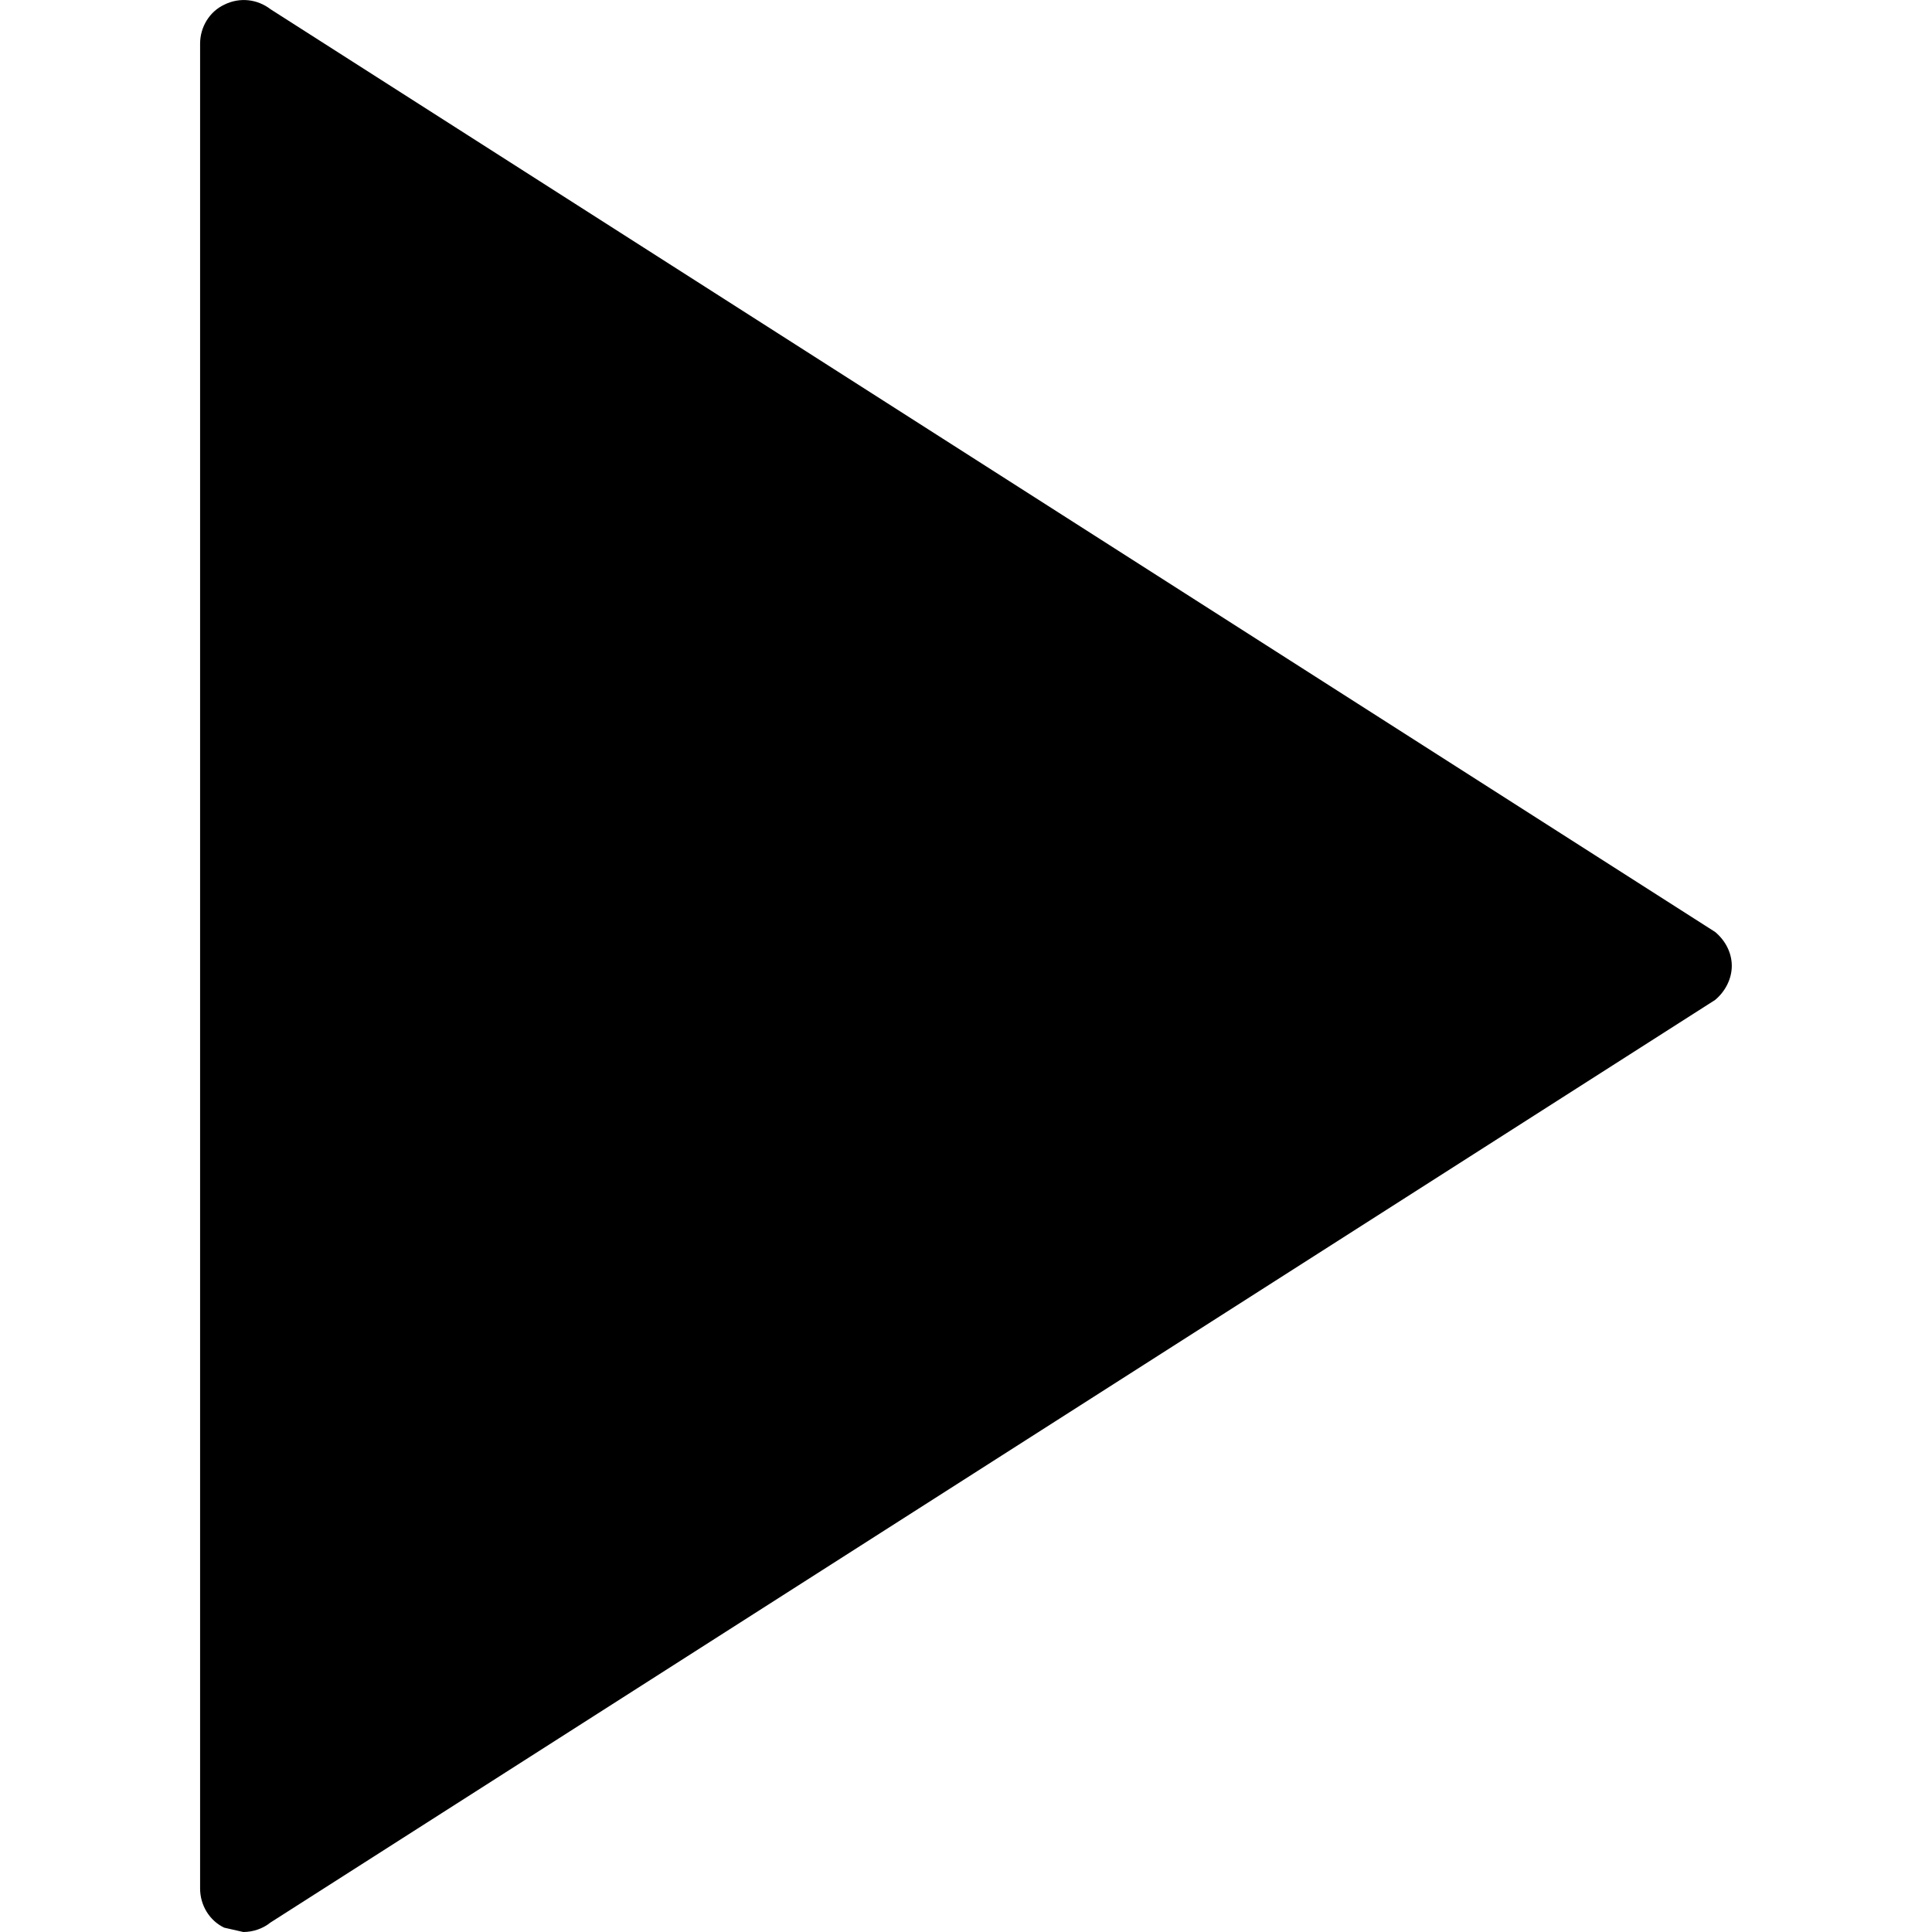
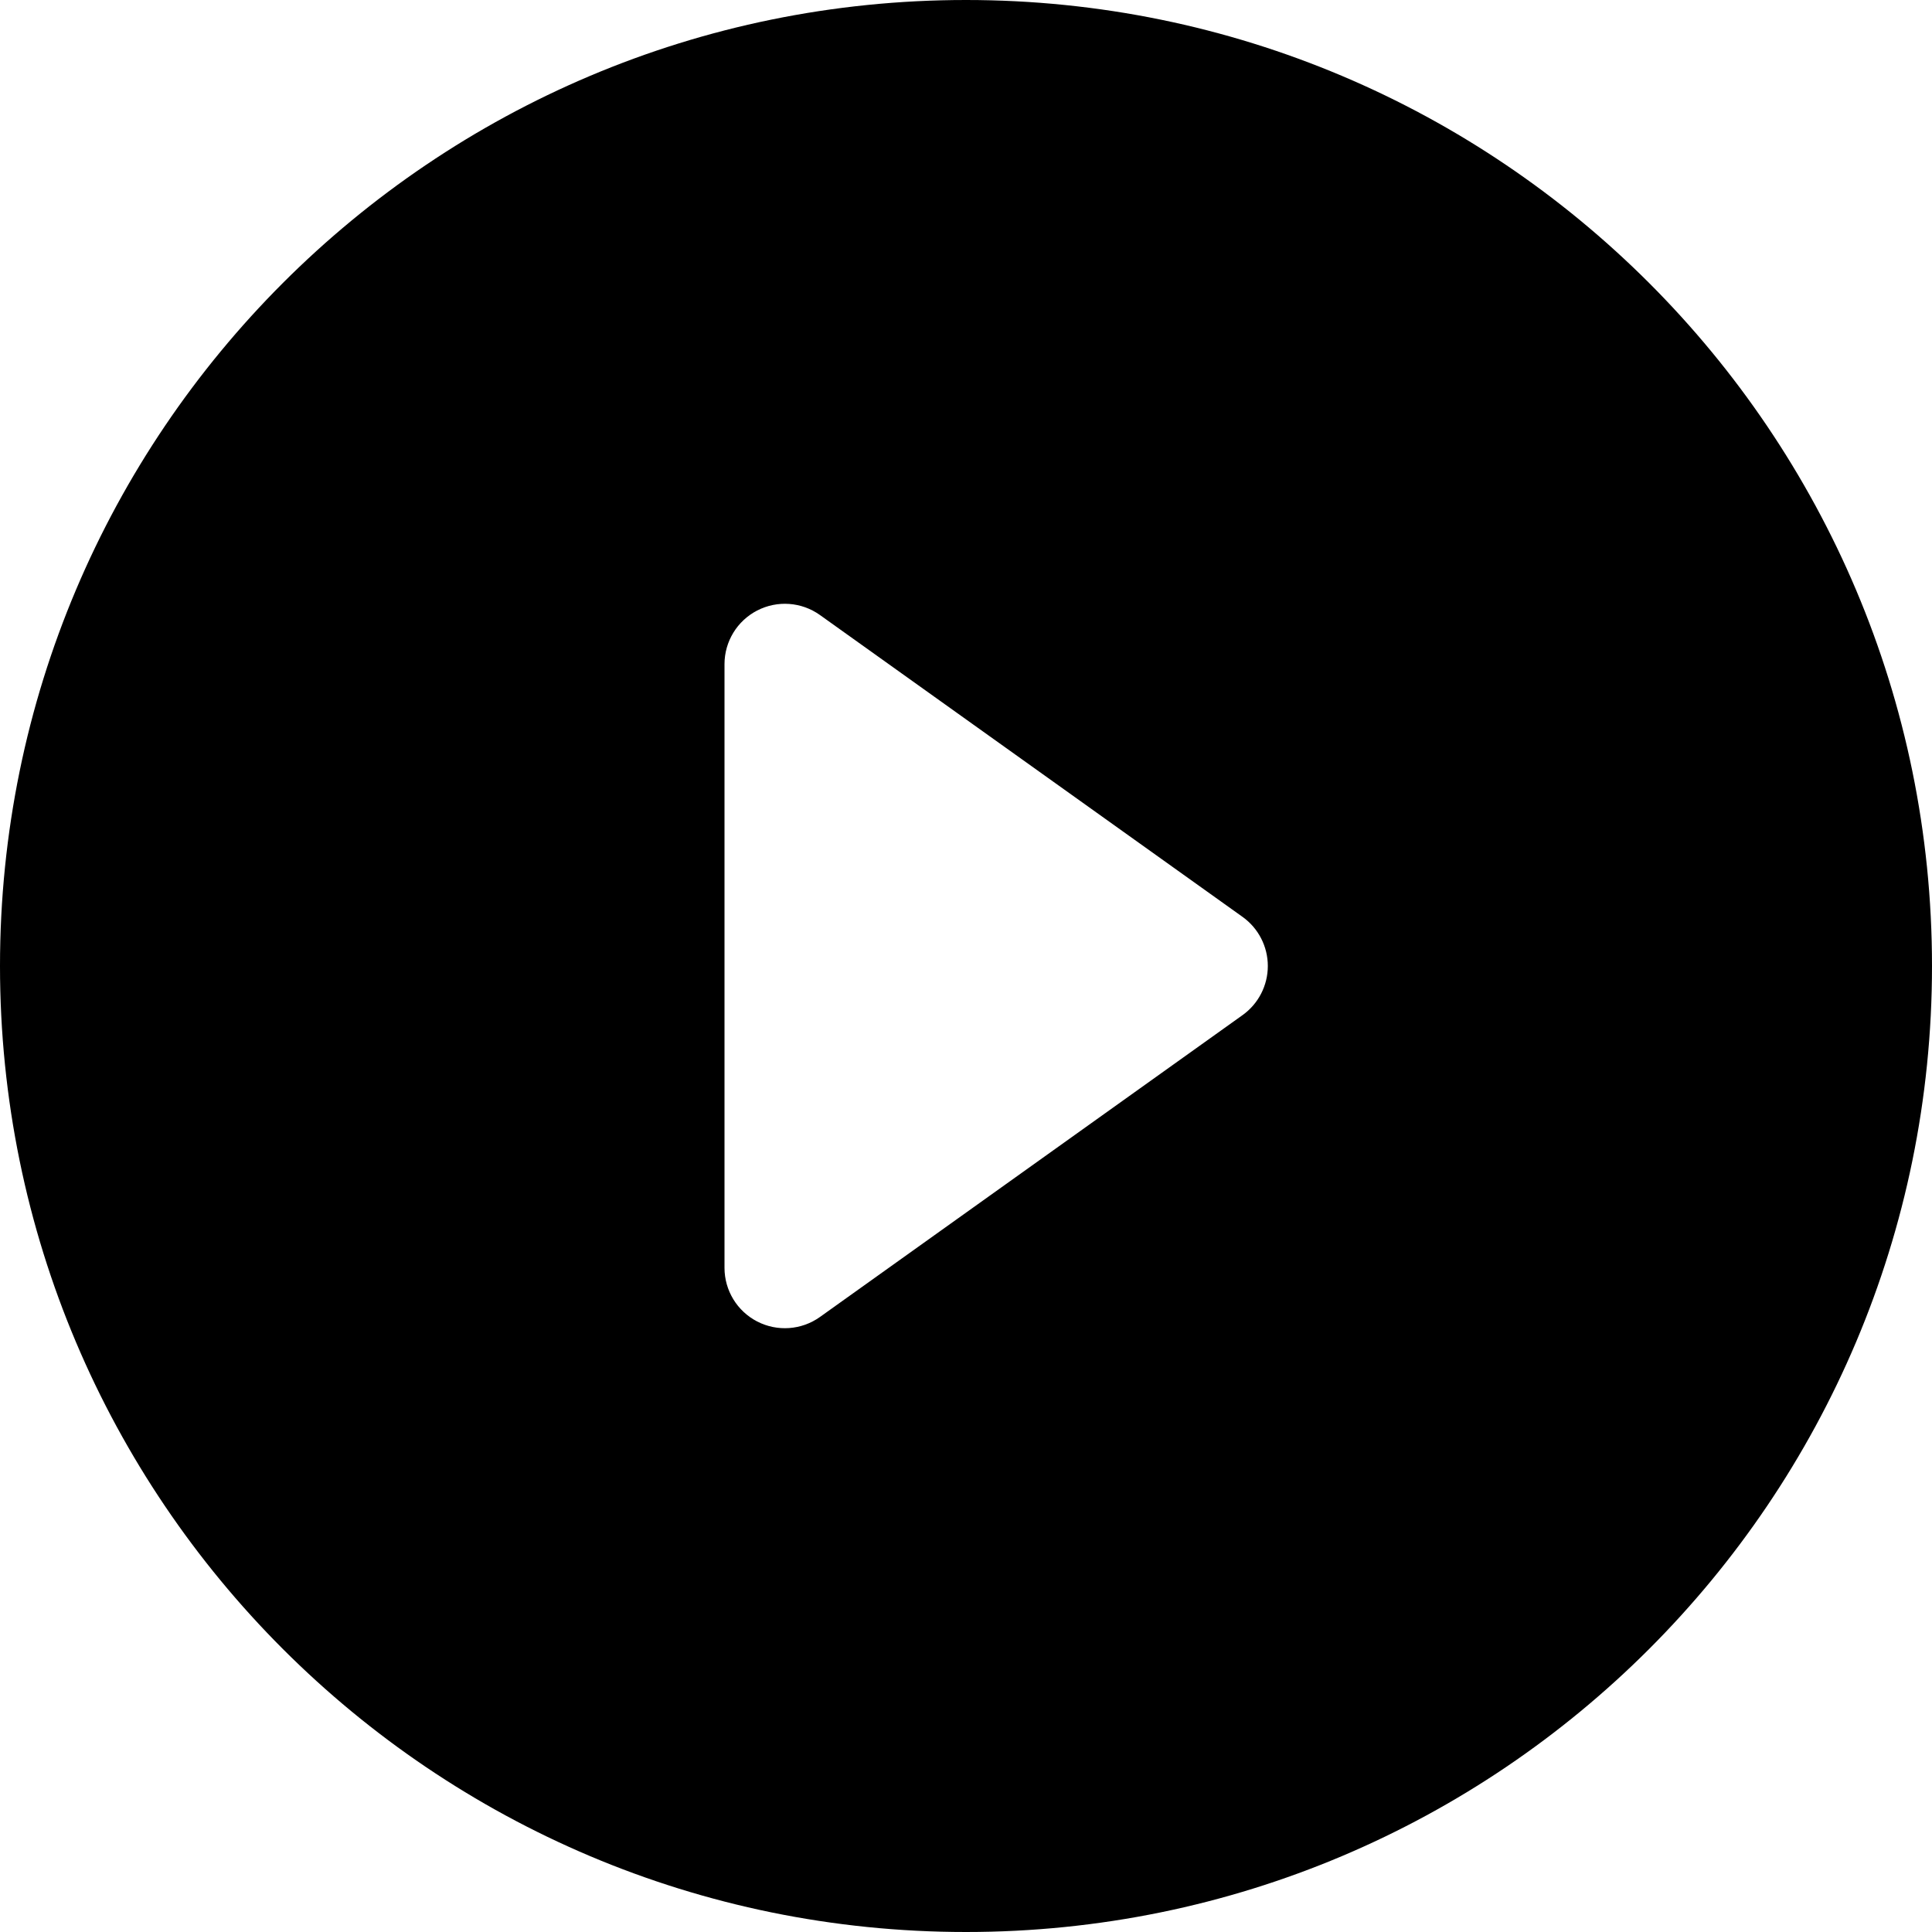
- <svg xmlns="http://www.w3.org/2000/svg" fill="#000000" height="800px" width="800px" version="1.1" id="Capa_1" viewBox="0 0 17.804 17.804" xml:space="preserve">
-   <g>
-     <g id="c98_play">
-       <path d="M2.067,0.043C2.21-0.028,2.372-0.008,2.493,0.085l13.312,8.503c0.094,0.078,0.154,0.191,0.154,0.313    c0,0.12-0.061,0.237-0.154,0.314L2.492,17.717c-0.07,0.057-0.162,0.087-0.25,0.087l-0.176-0.04    c-0.136-0.065-0.222-0.207-0.222-0.361V0.402C1.844,0.25,1.93,0.107,2.067,0.043z" />
-     </g>
-     <g id="Capa_1_78_">
- 	</g>
-   </g>
+ <svg xmlns="http://www.w3.org/2000/svg" width="16" height="16" fill="currentColor" class="bi bi-play-circle-fill" viewBox="0 0 16 16">
+   <path d="M16 8A8 8 0 1 1 0 8a8 8 0 0 1 16 0zM6.79 5.093A.5.5 0 0 0 6 5.5v5a.5.5 0 0 0 .79.407l3.5-2.5a.5.5 0 0 0 0-.814l-3.5-2.5z" />
</svg>
